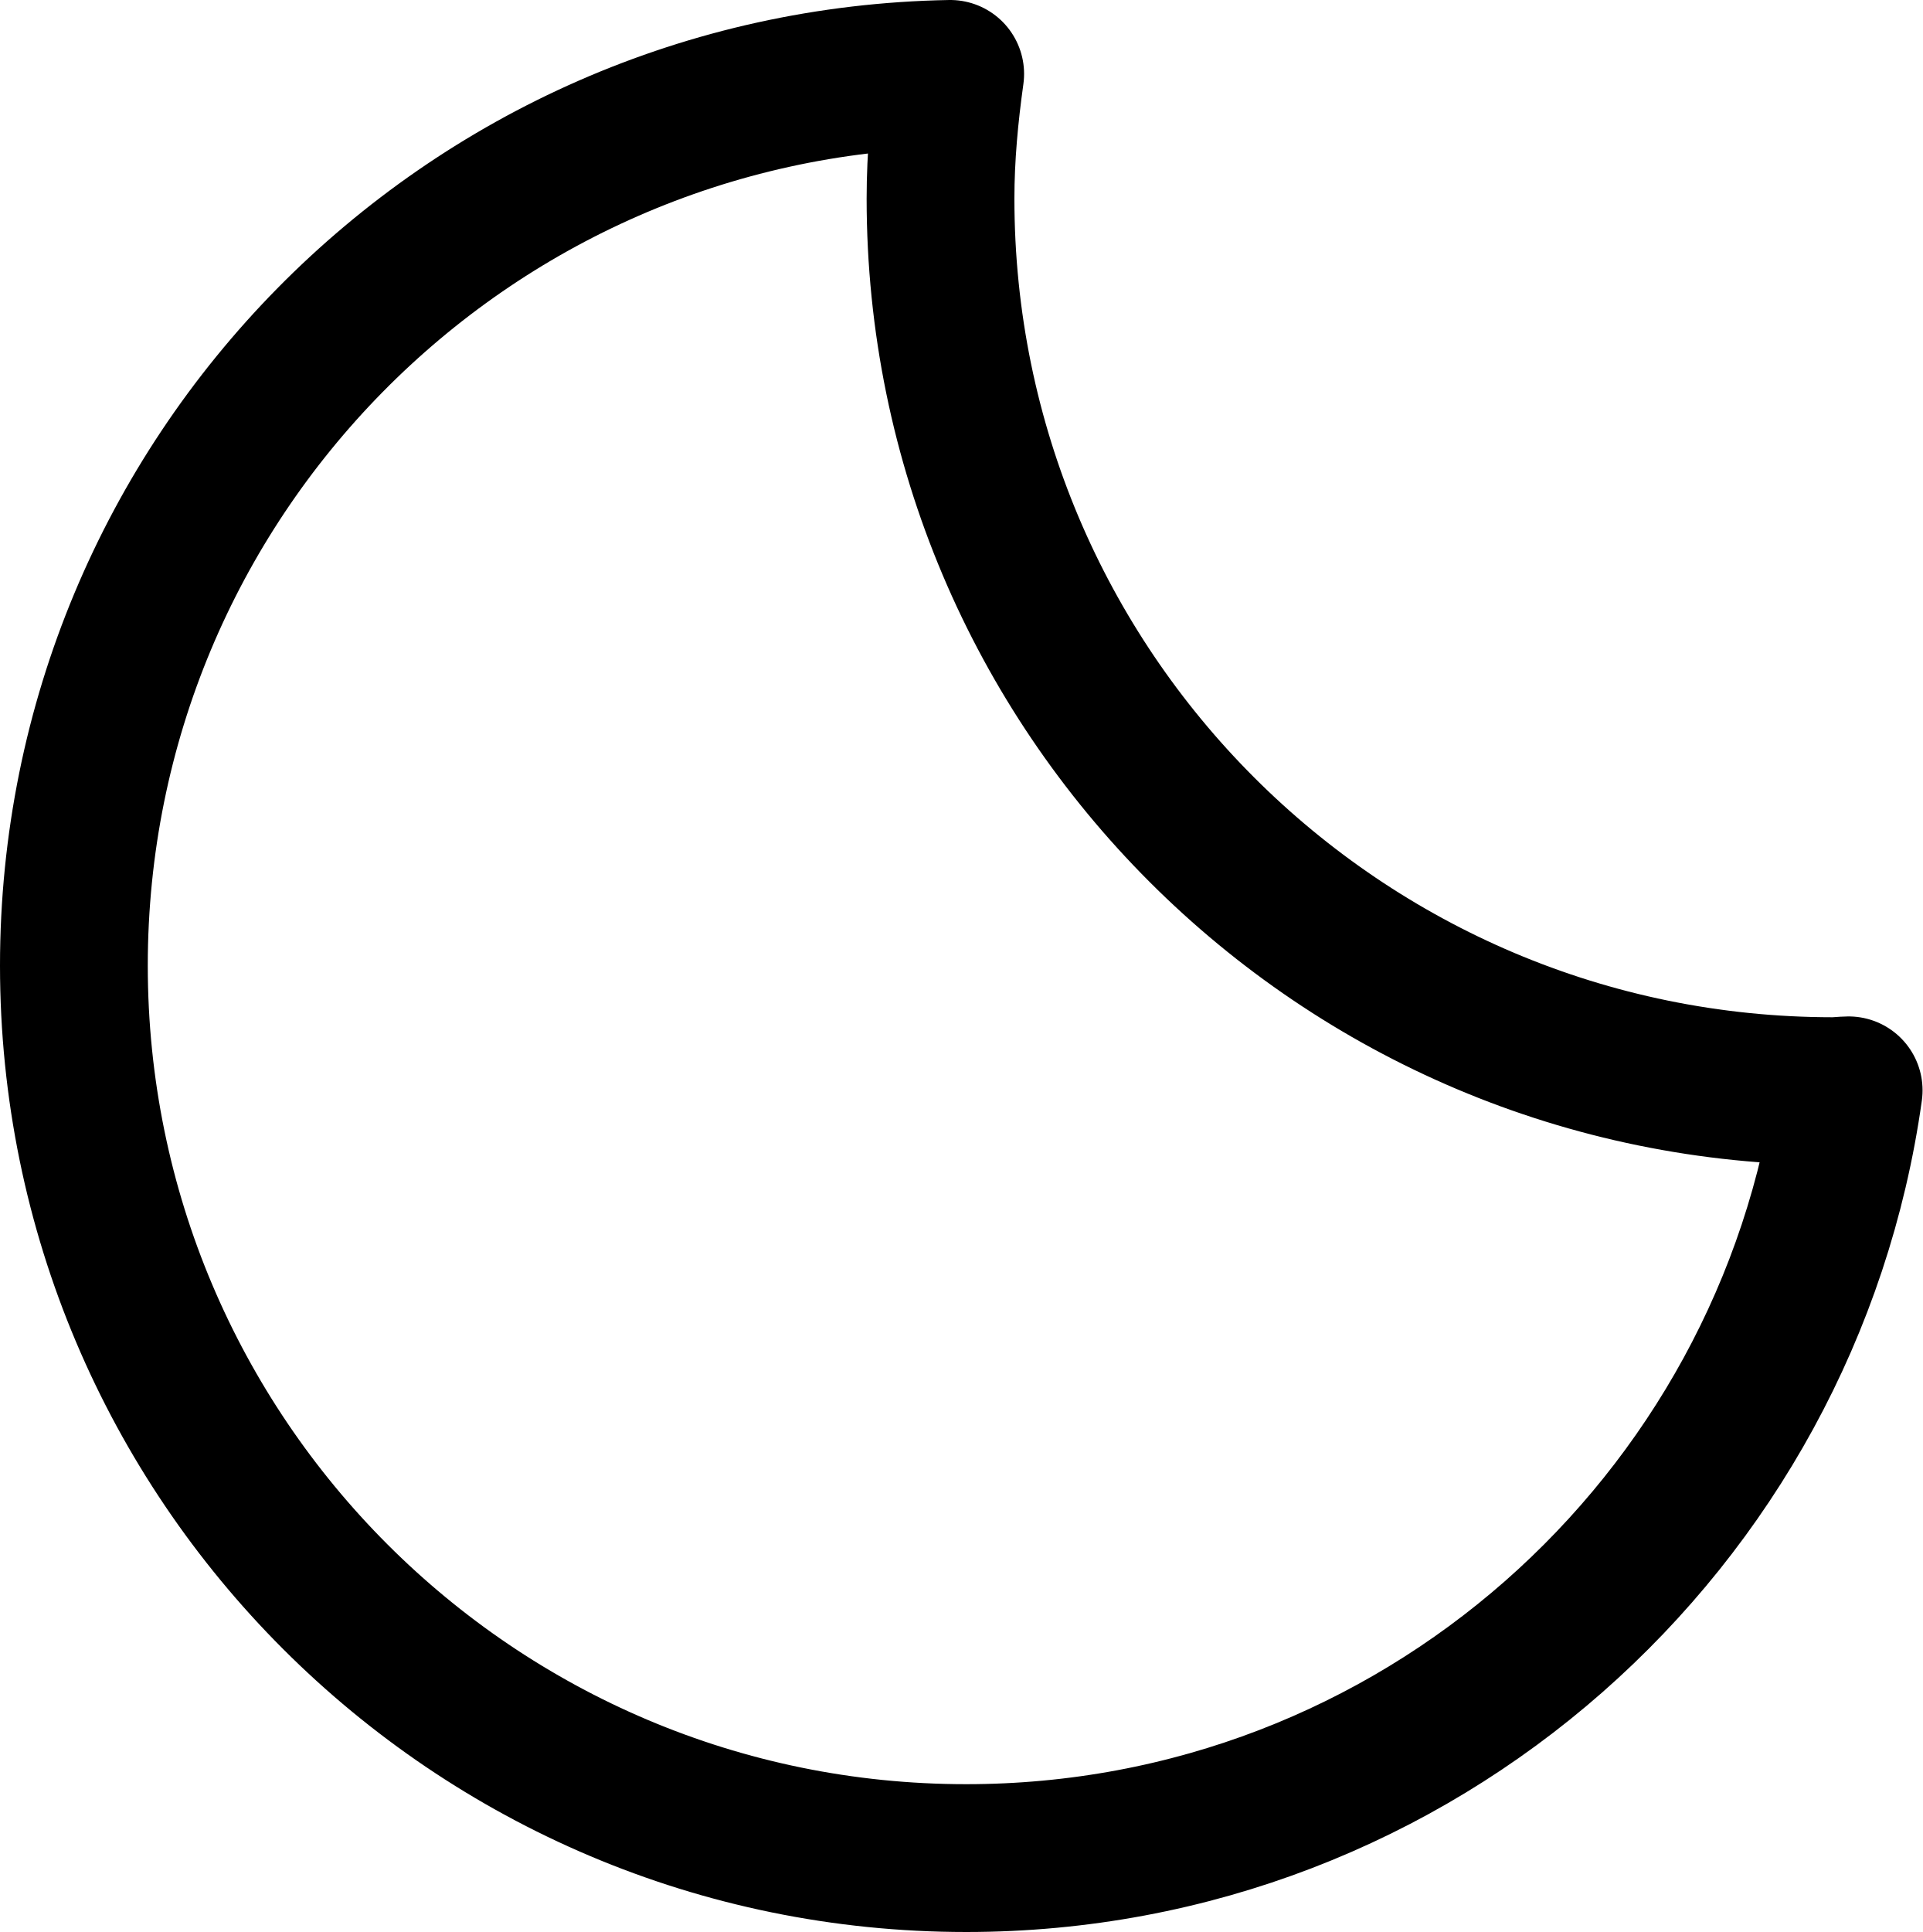
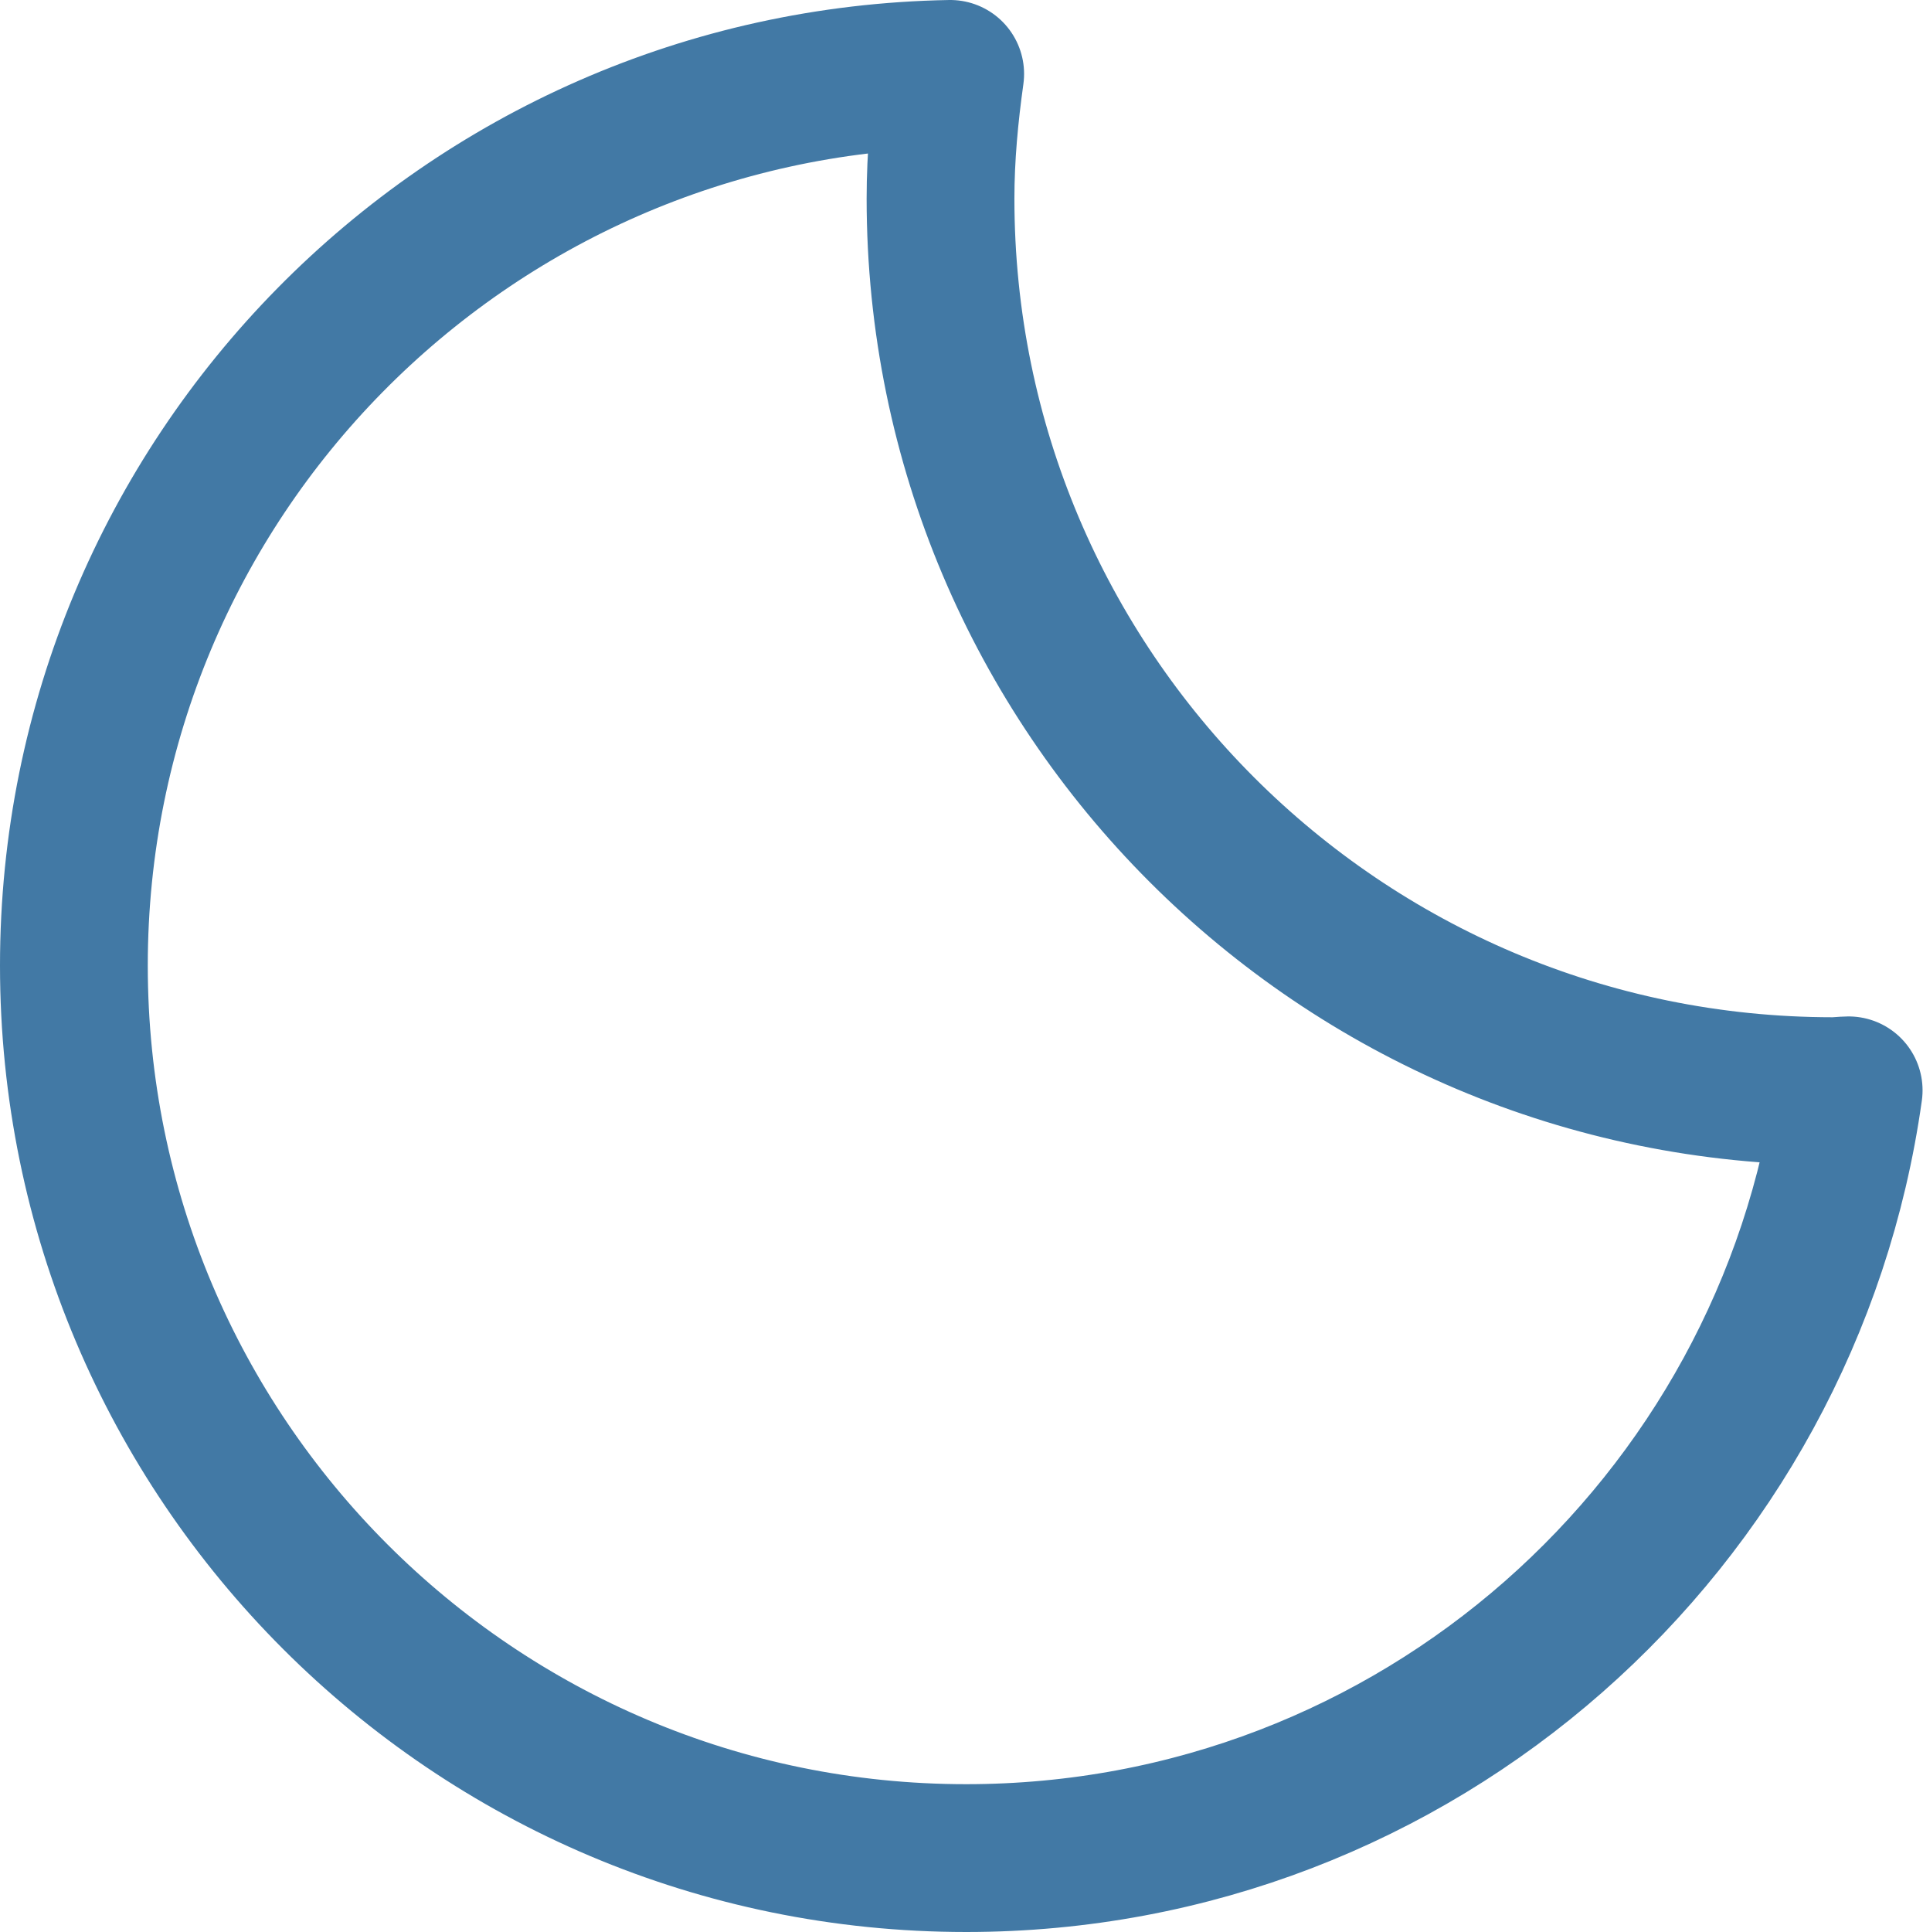
<svg xmlns="http://www.w3.org/2000/svg" version="1.1" x="0px" y="0px" viewBox="0 0 26.02 26.141" enable-background="new 0 0 100 100" xml:space="preserve" id="svg122" width="26.02" height="26.141">
  <defs id="defs126" />
  <g id="g116" transform="translate(-38.732,-38.39)">
-     <path stroke-miterlimit="10" d="m 51.461,41.077 c 0,-0.574 0.054,-1.135 0.131,-1.687 -6.569,0.116 -11.86,5.469 -11.86,12.065 0,6.669 5.407,12.076 12.076,12.076 6.095,0 11.122,-4.52 11.944,-10.388 -0.073,10e-4 -0.143,0.011 -0.216,0.011 C 56.867,53.152 51.461,47.746 51.461,41.077 Z" id="path114" style="fill:none;stroke:#000000;stroke-width:2;stroke-linecap:round;stroke-linejoin:round;stroke-miterlimit:10" />
+     <path stroke-miterlimit="10" d="m 51.461,41.077 c 0,-0.574 0.054,-1.135 0.131,-1.687 -6.569,0.116 -11.86,5.469 -11.86,12.065 0,6.669 5.407,12.076 12.076,12.076 6.095,0 11.122,-4.52 11.944,-10.388 -0.073,10e-4 -0.143,0.011 -0.216,0.011 C 56.867,53.152 51.461,47.746 51.461,41.077 Z" id="path114" style="fill:none;stroke:#4279a5;stroke-width:2;stroke-linecap:round;stroke-linejoin:round;stroke-miterlimit:10" />
  </g>
</svg>
